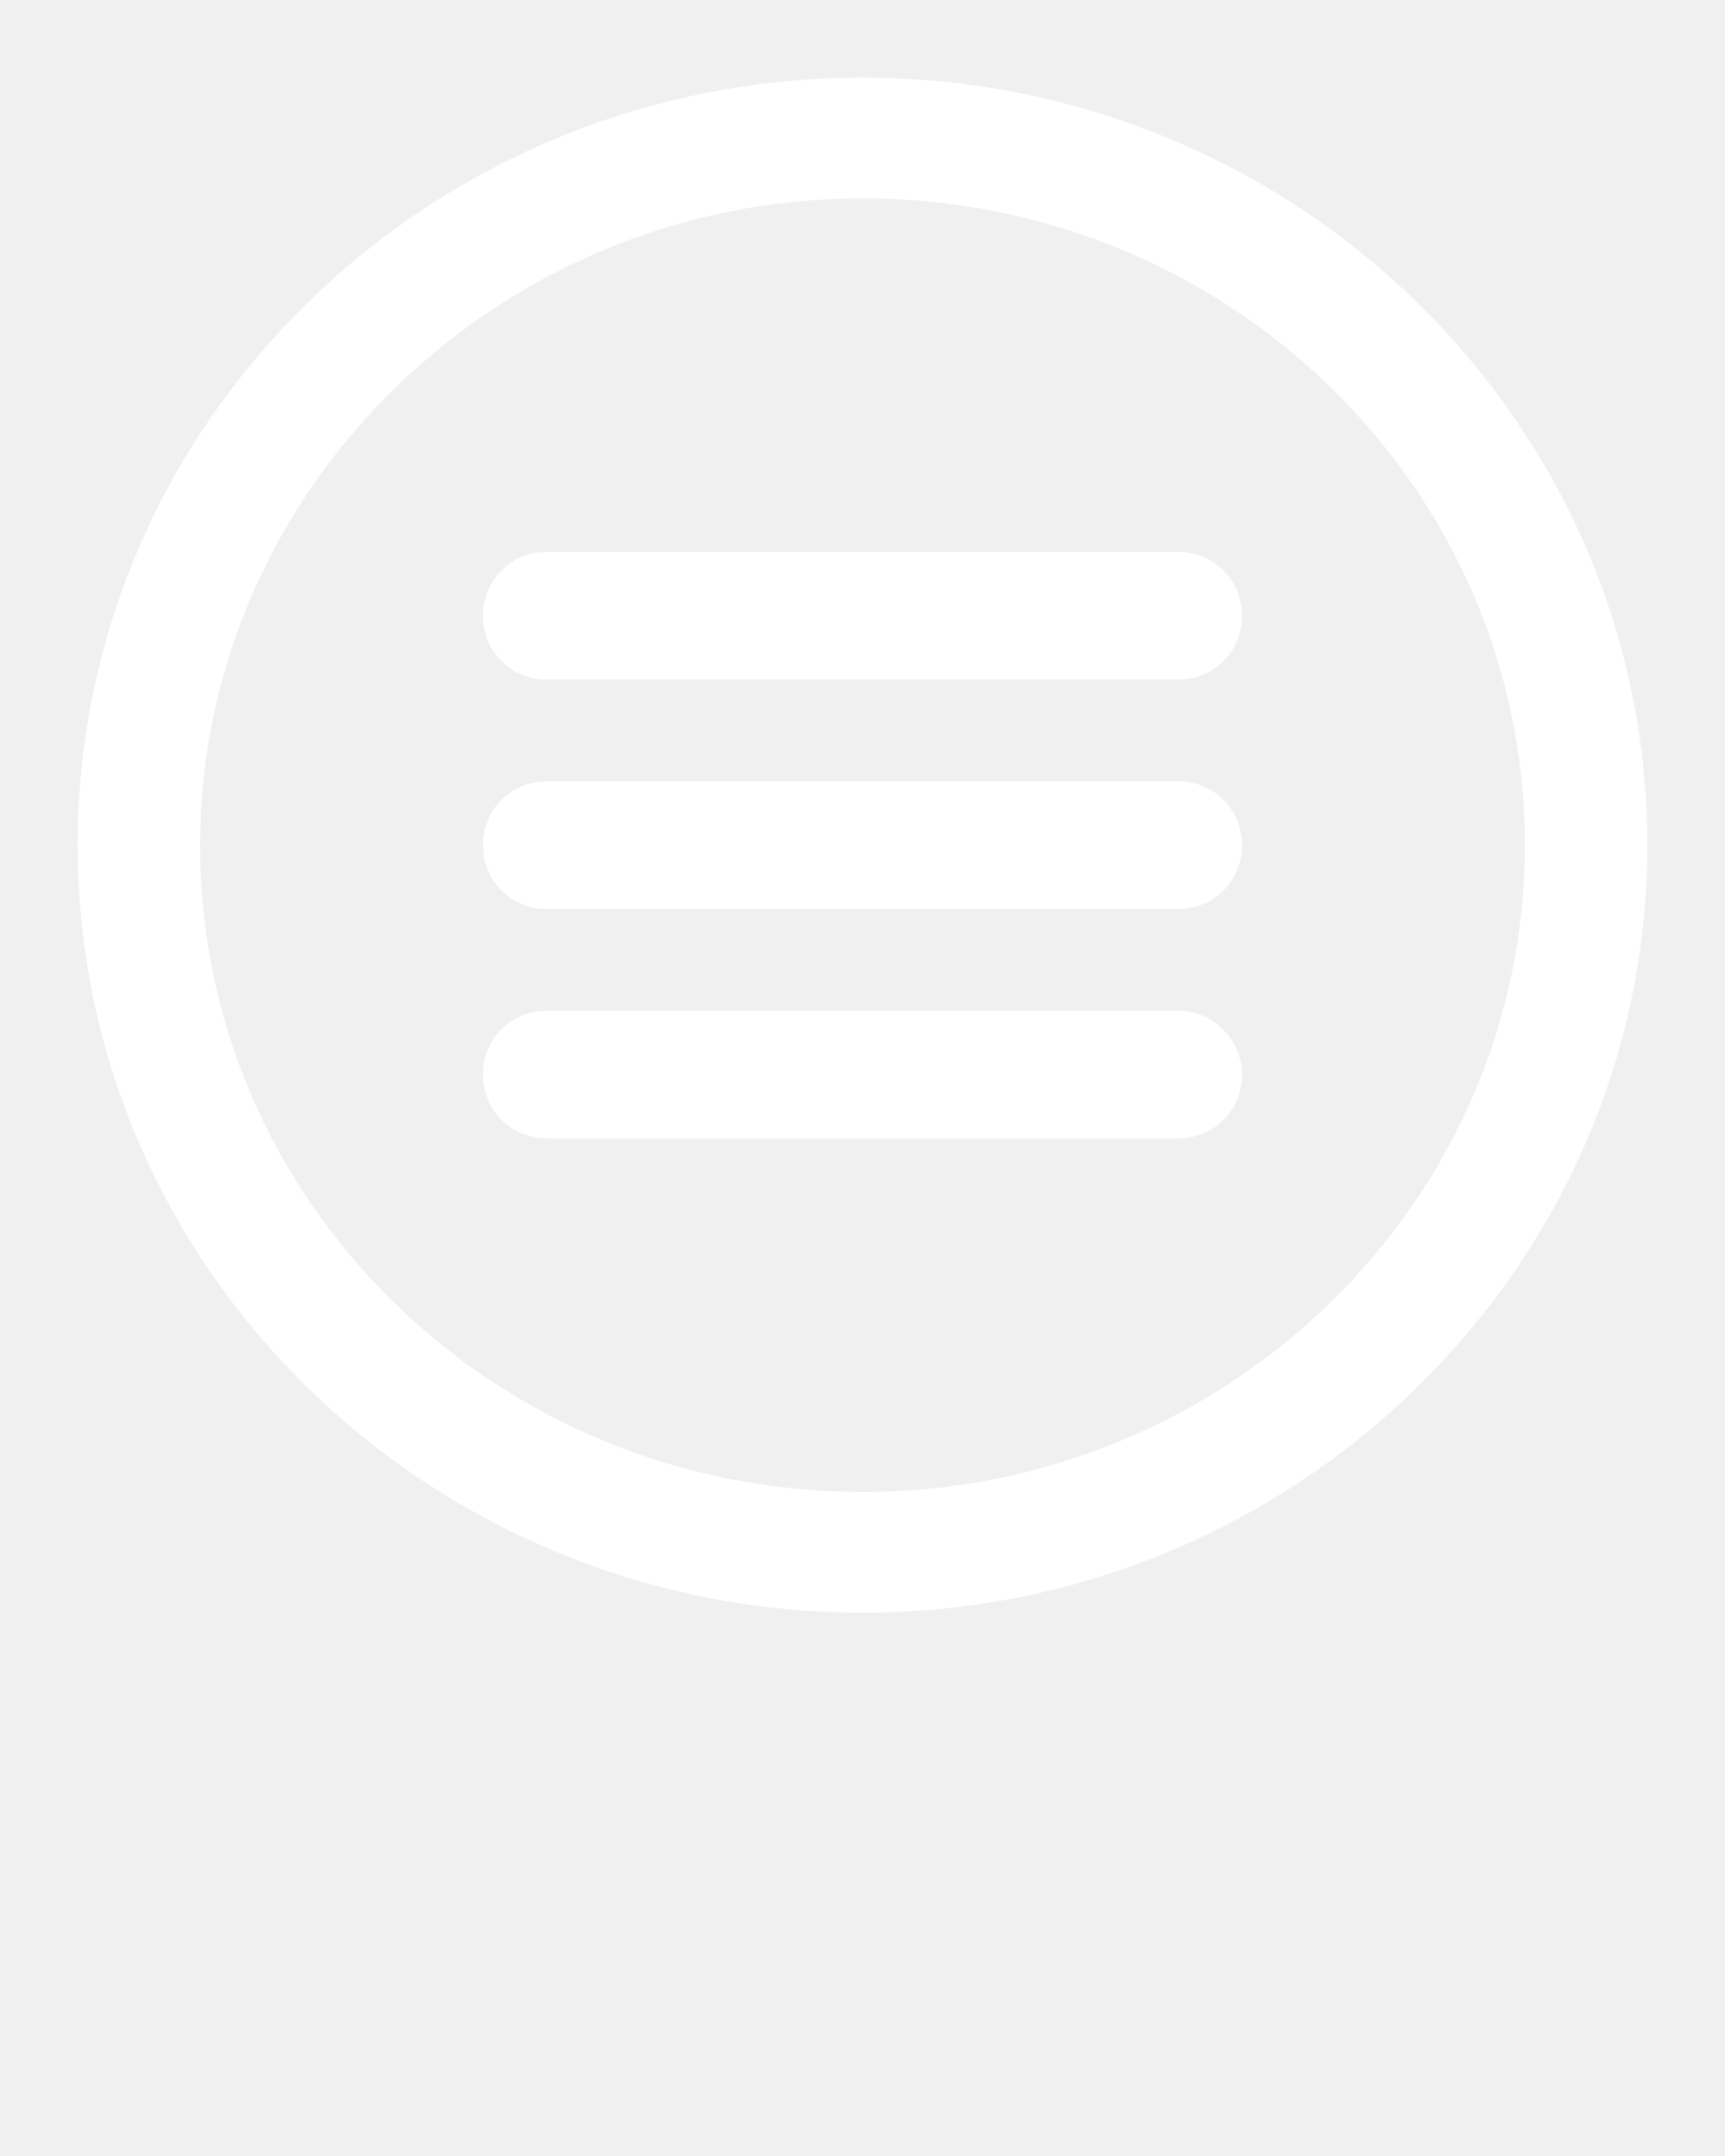
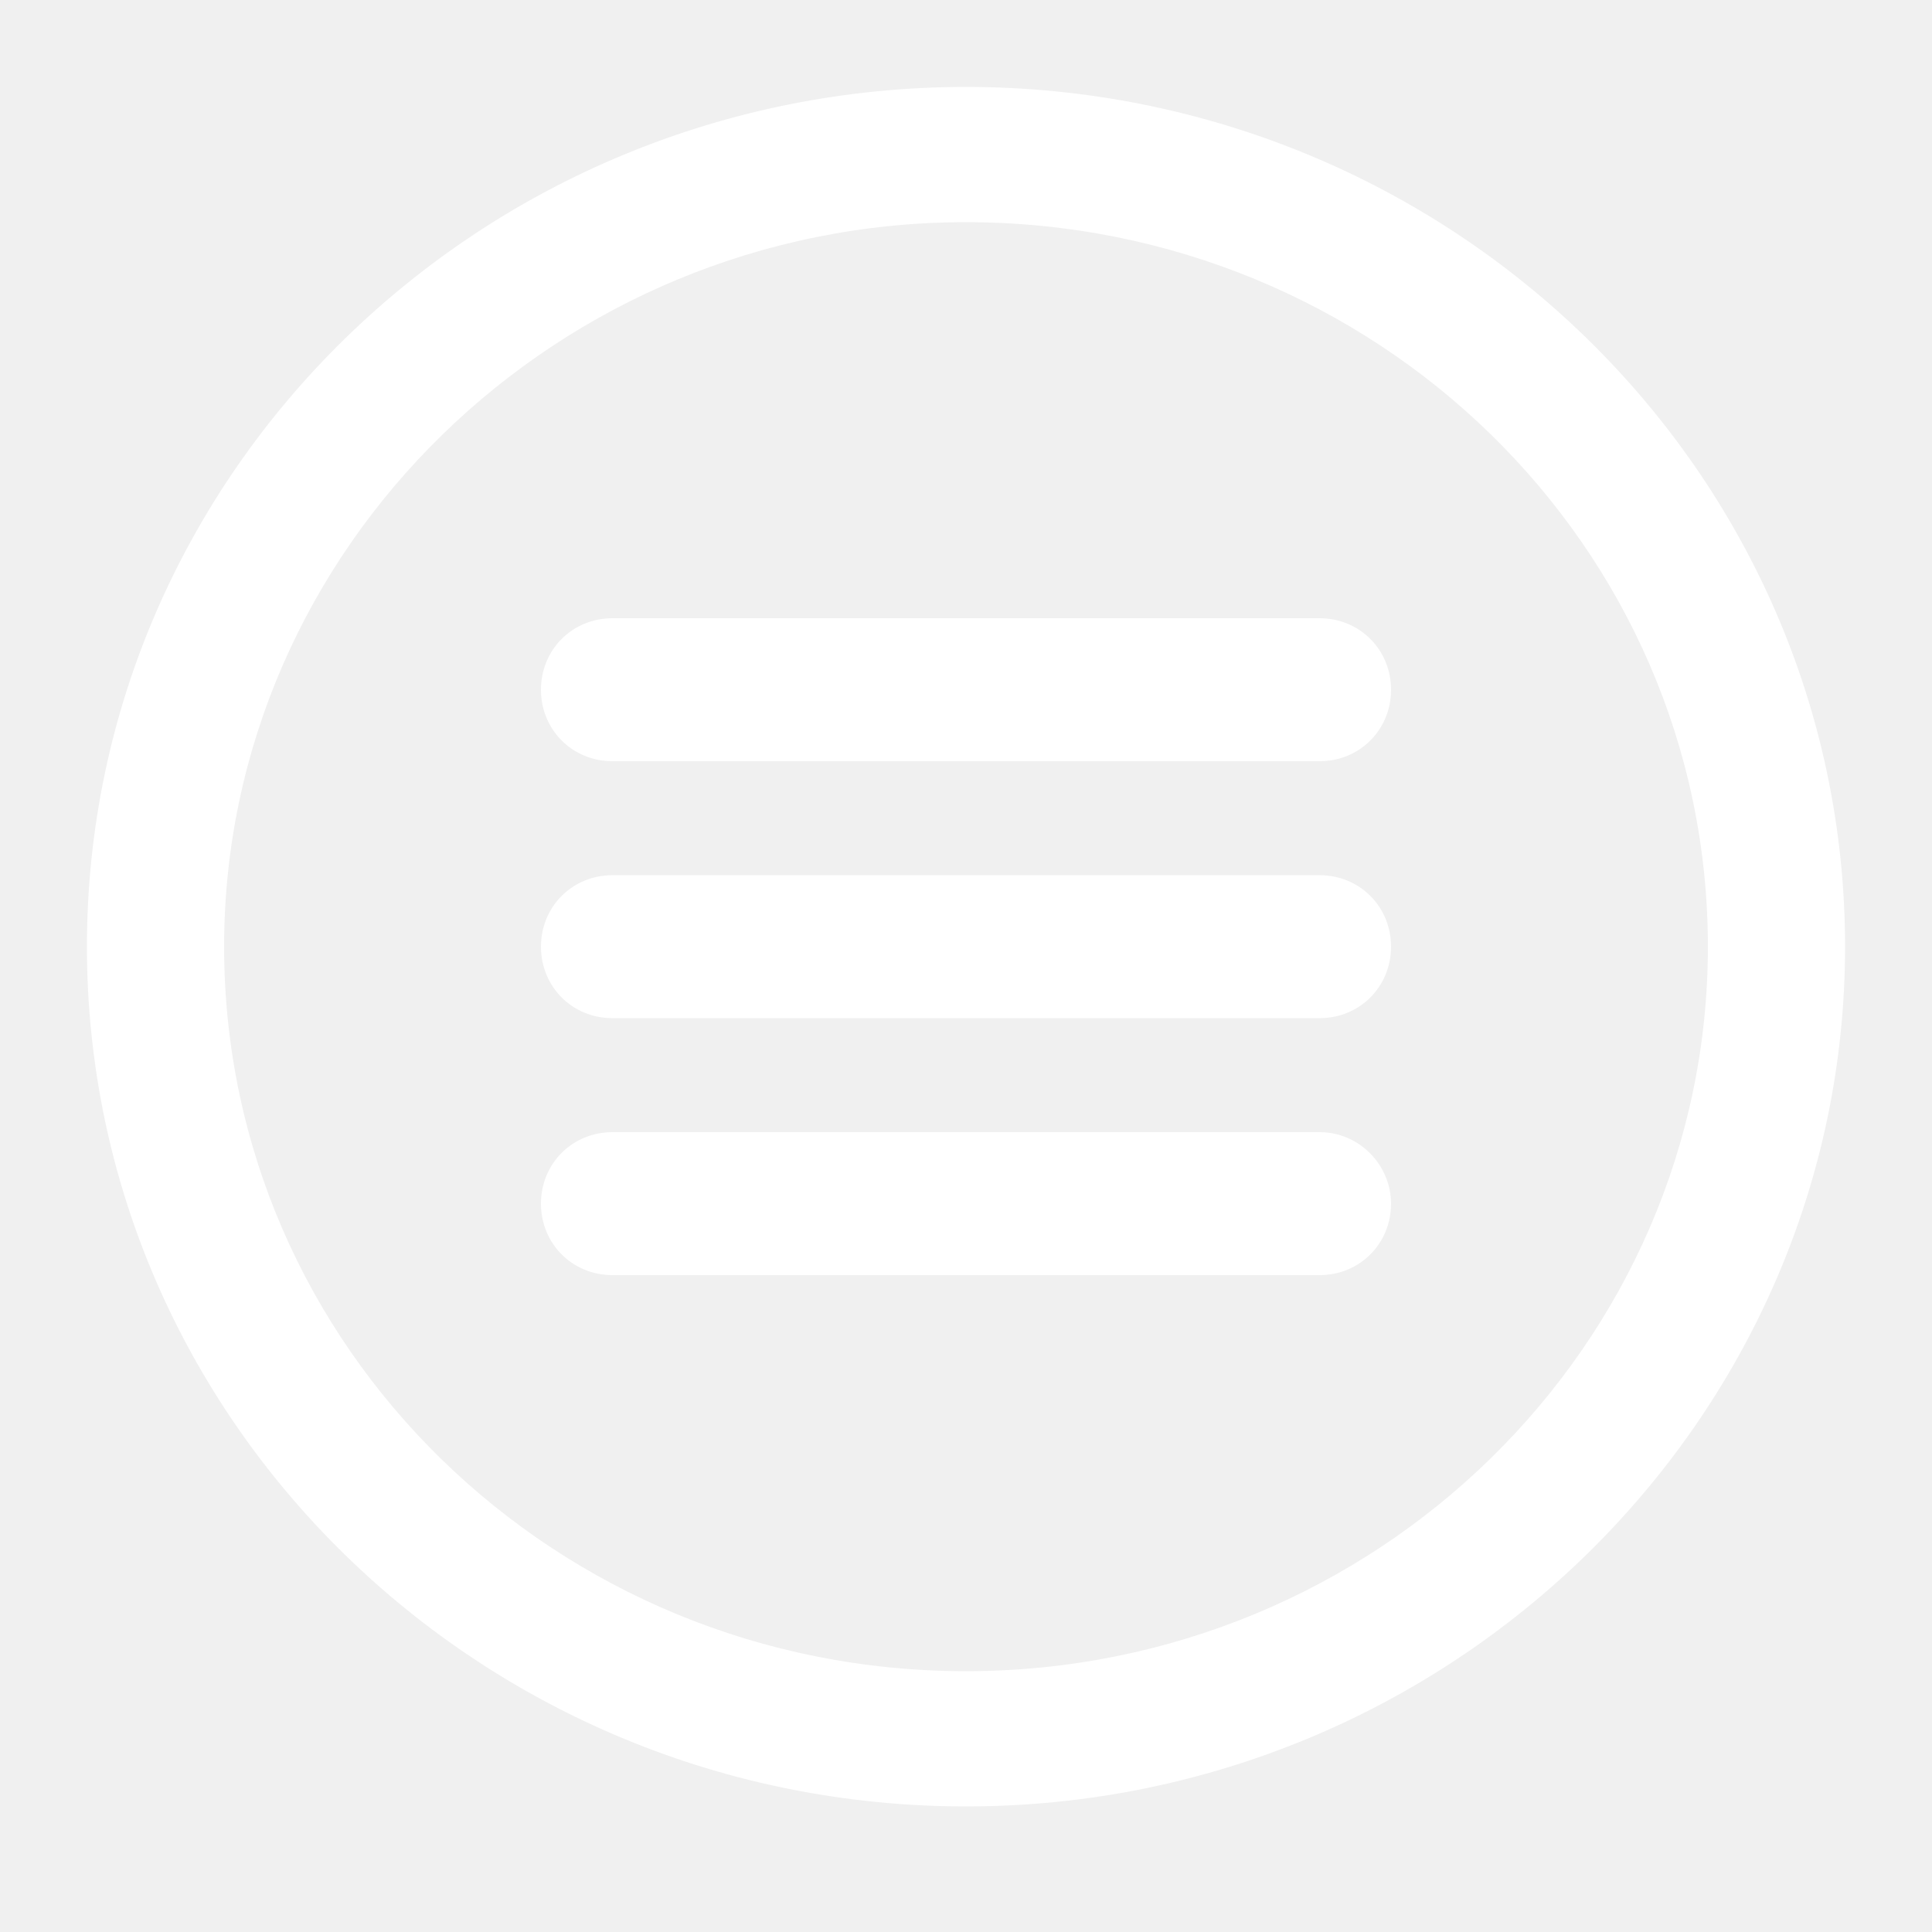
- <svg xmlns="http://www.w3.org/2000/svg" version="1.1" x="0px" y="0px" viewBox="0 0 100 125" style="enable-background:new 0 0 100 100; fill: #ffffff; stroke: #ffffff;" xml:space="preserve">
+ <svg xmlns="http://www.w3.org/2000/svg" version="1.1" x="0px" y="0px" viewBox="0 0 100 100" style="enable-background:new 0 0 100 100; fill: #ffffff; stroke: #ffffff;" xml:space="preserve">
  <g>
    <path d="M68.3,32.5H31.7c-1.8,0-3.2,1.4-3.2,3.2s1.4,3.2,3.2,3.2h36.6c1.8,0,3.2-1.4,3.2-3.2S70.1,32.5,68.3,32.5z" />
    <path d="M68.3,45.8H31.7c-1.8,0-3.2,1.4-3.2,3.2s1.4,3.2,3.2,3.2h36.6c1.8,0,3.2-1.4,3.2-3.2S70.1,45.8,68.3,45.8z" />
    <path d="M68.3,59.1H31.7c-1.8,0-3.2,1.4-3.2,3.2c0,1.8,1.4,3.2,3.2,3.2h36.6c1.8,0,3.2-1.4,3.2-3.2   C71.5,60.6,70.1,59.1,68.3,59.1z" />
    <path d="M50,5C25.2,5,5,24.7,5,49c0,24.3,20.2,44,45,44s45-19.8,45-44C95,24.7,74.8,5,50,5z M50,87   c-21.5,0-38.9-17-38.9-38c0-20.9,17.5-38,38.9-38c21.5,0,38.9,17,38.9,38C88.9,69.9,71.5,87,50,87z" />
  </g>
</svg>
